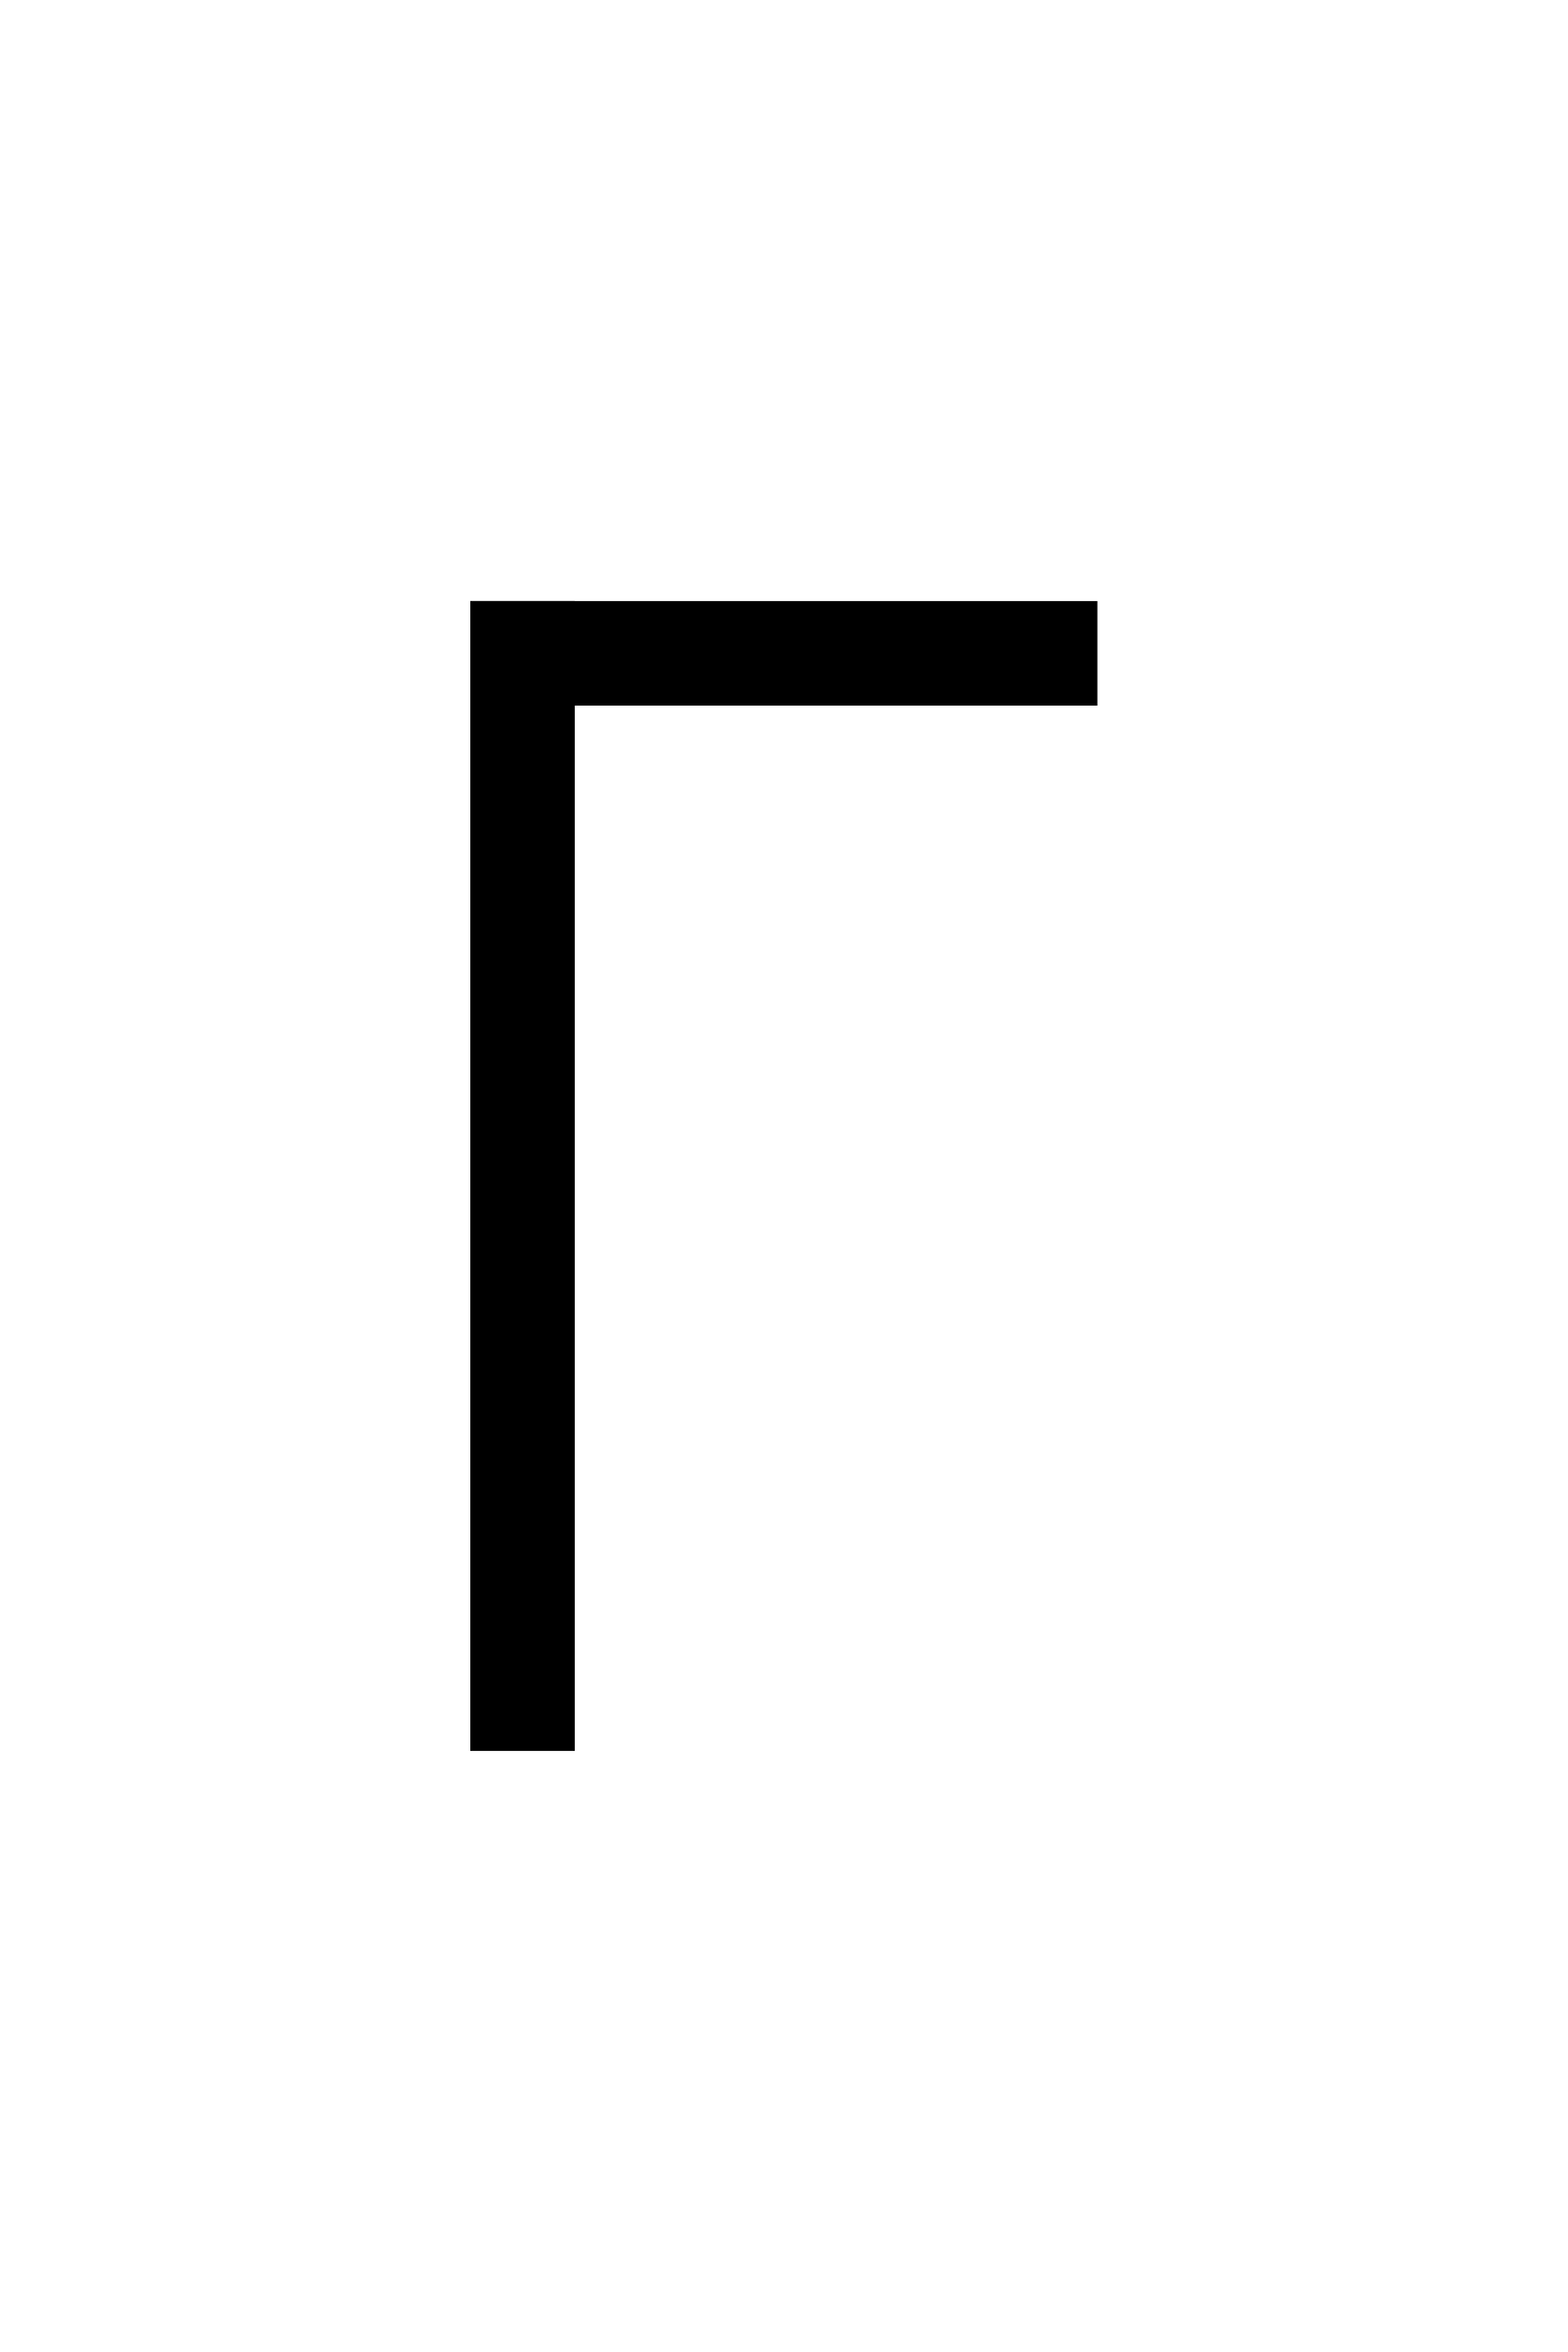
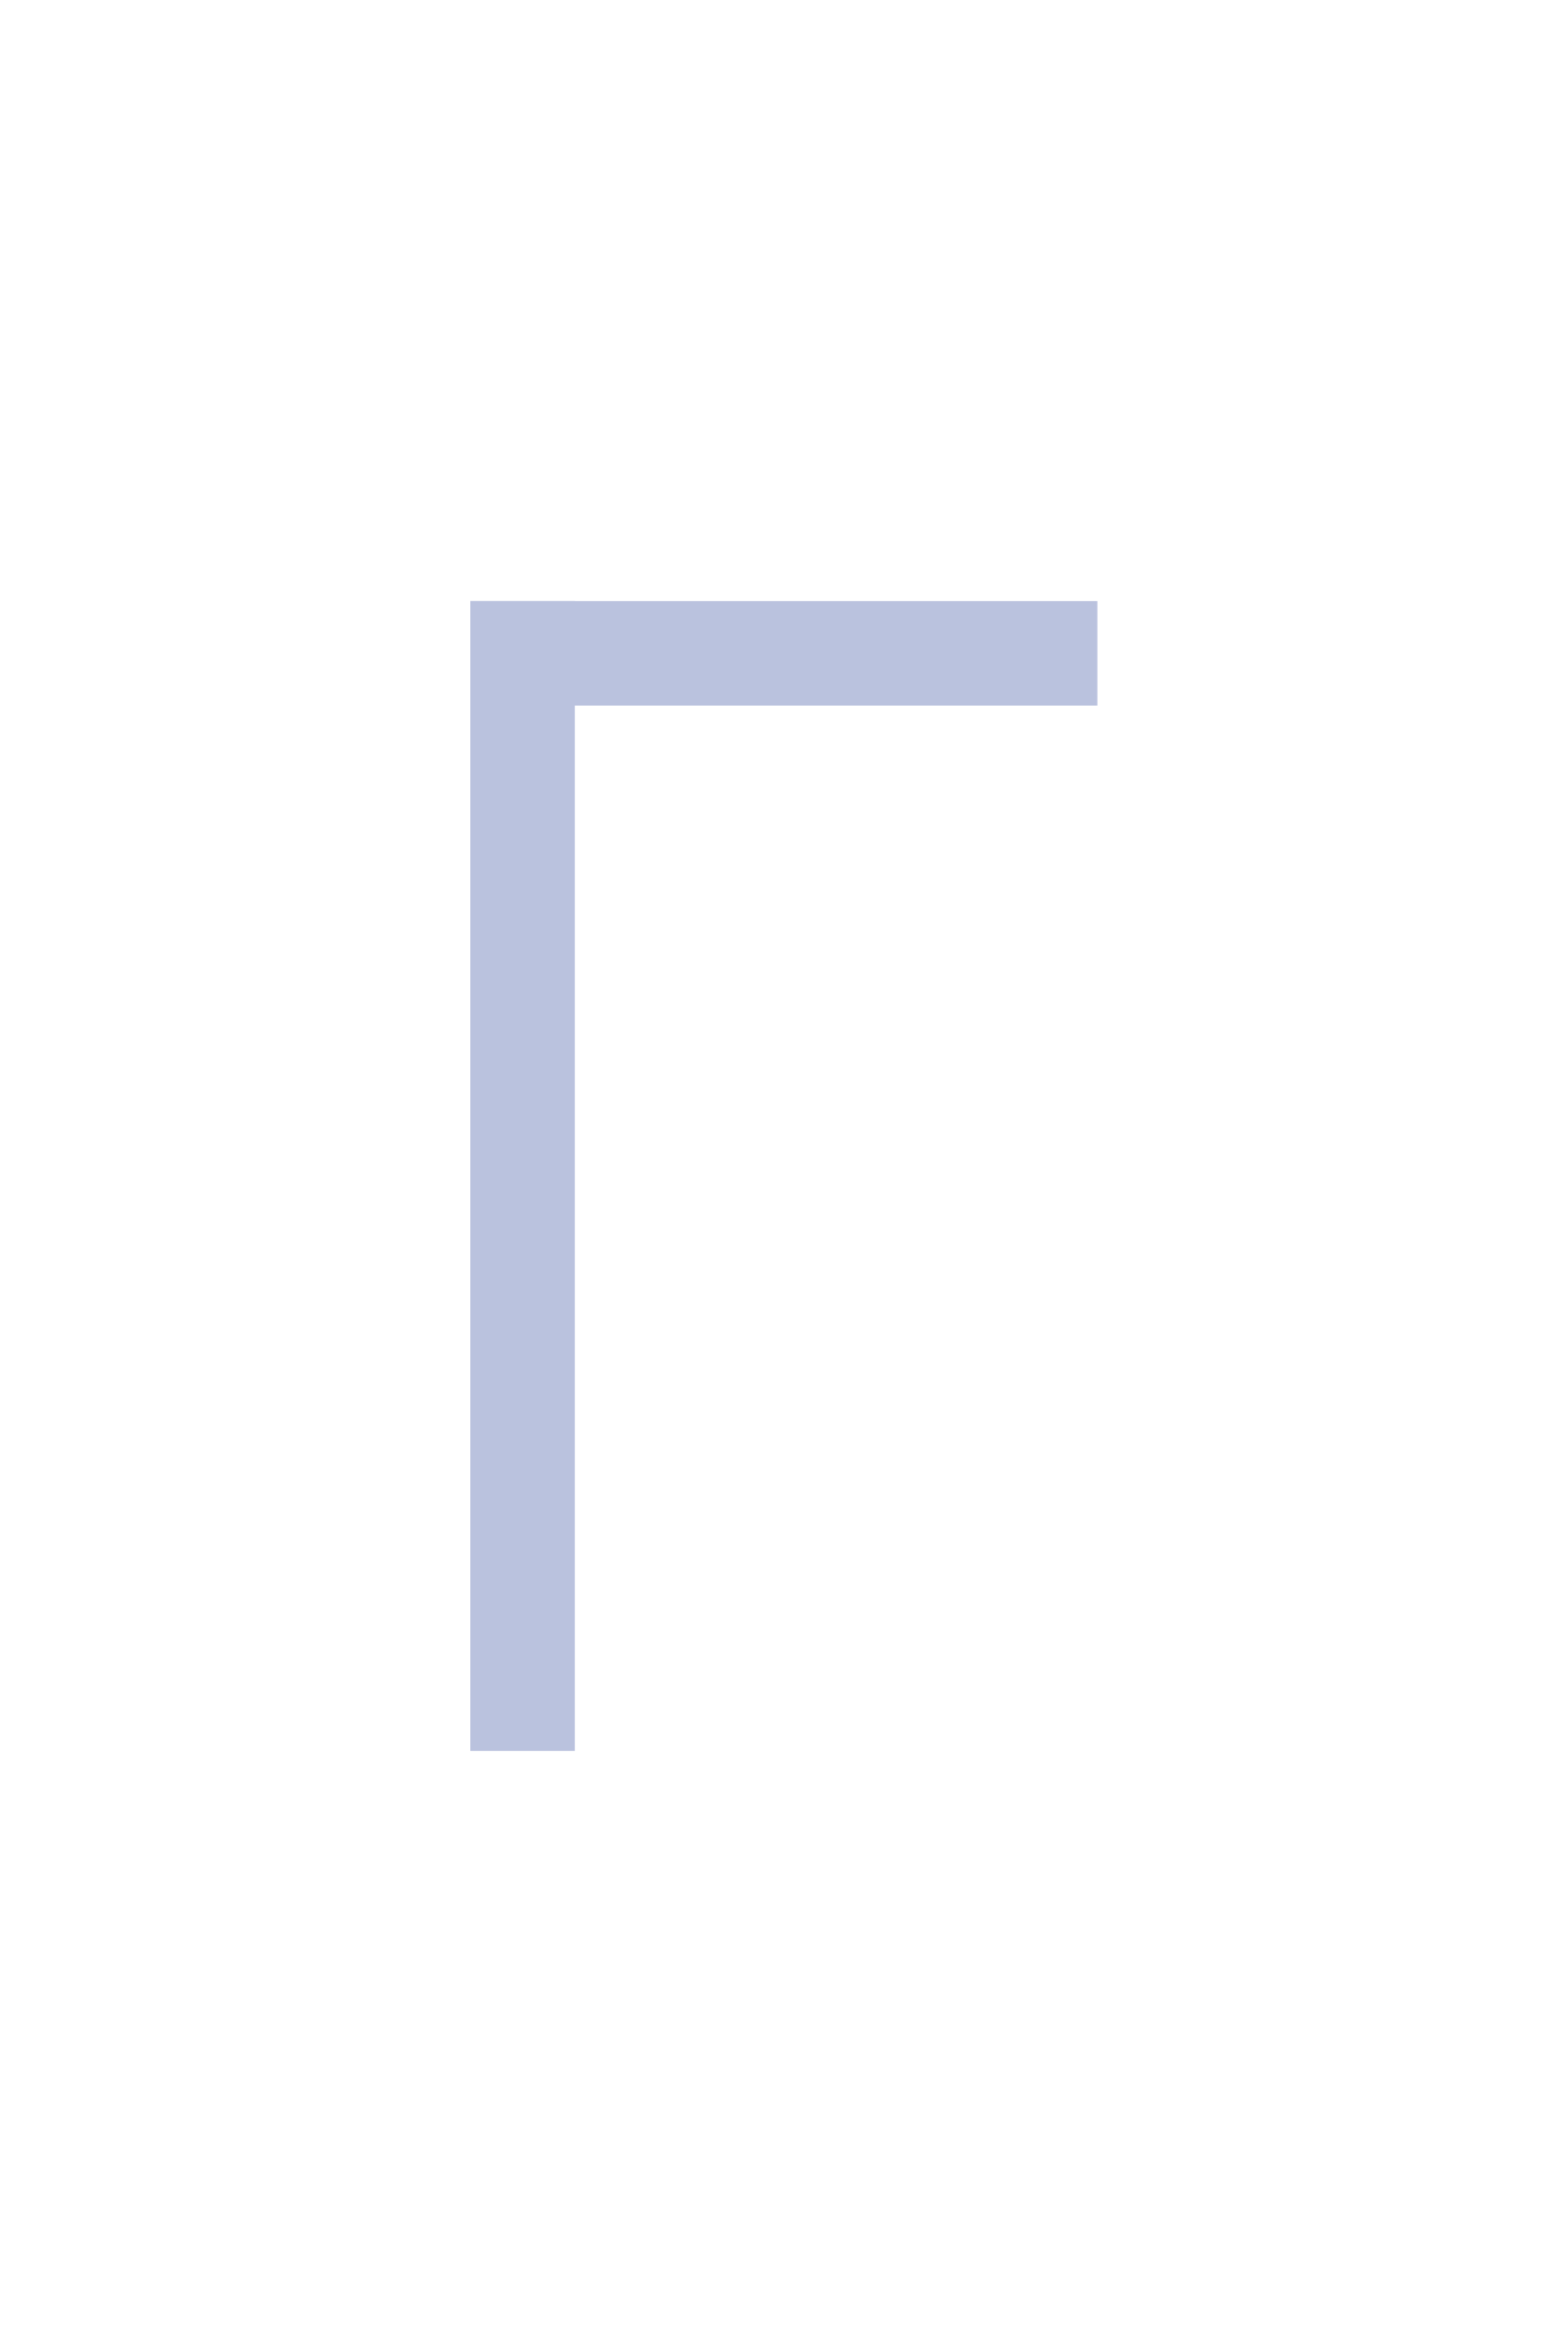
<svg xmlns="http://www.w3.org/2000/svg" width="100" height="150" viewBox="0 0 150 100">
  <defs>
    <g id="p">
      <line x1="0" y1="0" x2="0" y2="100" />
      <line x1="0" y1="0" x2="50" y2="0" />
    </g>
    <g id="t">
      <line x1="50" y1="0" x2="50" y2="100" />
      <line x1="0" y1="0" x2="50" y2="0" />
    </g>
    <g id="k">
      <line x1="0" y1="0" x2="0" y2="50" />
      <line x1="0" y1="50" x2="50" y2="100" />
    </g>
    <g id="f">
      <line x1="0" y1="0" x2="0" y2="100" />
      <line x1="0" y1="0" x2="50" y2="50" />
    </g>
    <g id="sh">
      <line x1="0" y1="0" x2="0" y2="100" />
      <line x1="0" y1="0" x2="50" y2="0" />
      <line x1="0" y1="100" x2="50" y2="100" />
    </g>
    <g id="zh">
      <line x1="0" y1="0" x2="0" y2="100" />
      <line x1="0" y1="0" x2="50" y2="50" />
      <line x1="0" y1="100" x2="50" y2="50" />
    </g>
    <g id="h">
      <line x1="0" y1="0" x2="0" y2="50" />
      <line x1="0" y1="50" x2="50" y2="50" />
      <line x1="50" y1="50" x2="50" y2="100" />
    </g>
    <g id="u">
      <line x1="50" y1="0" x2="50" y2="100" />
      <line x1="0" y1="100" x2="50" y2="100" />
      <line x1="0" y1="0" x2="0" y2="100" />
    </g>
    <g id="o">
      <line x1="0" y1="0" x2="0" y2="50" />
      <line x1="0" y1="50" x2="0" y2="100" />
      <line x1="0" y1="0" x2="50" y2="0" />
      <line x1="50" y1="50" x2="50" y2="0" />
    </g>
    <g id="a">
      <line x1="0" y1="0" x2="0" y2="50" />
      <line x1="0" y1="0" x2="50" y2="50" />
      <line x1="0" y1="50" x2="50" y2="100" />
    </g>
    <g id="kzh">
      <use href="#k" />
      <line x1="50" y1="0" x2="50" y2="100" />
    </g>
    <g id="b">
      <line x1="0" y1="0" x2="0" y2="50" />
      <line x1="0" y1="0" x2="50" y2="0" />
      <line x1="0" y1="50" x2="50" y2="100" />
    </g>
    <g id="g">
      <line x1="0" y1="50" x2="50" y2="0" />
      <line x1="0" y1="50" x2="50" y2="100" />
    </g>
  </defs>
-   <g stroke="black" stroke-width="10" stroke-linecap="square" fill="none">
+   <g stroke="#bac2de" stroke-width="10" stroke-linecap="square" fill="none">
    <use href="#p" transform="translate(50,0)" />
  </g>
</svg>
